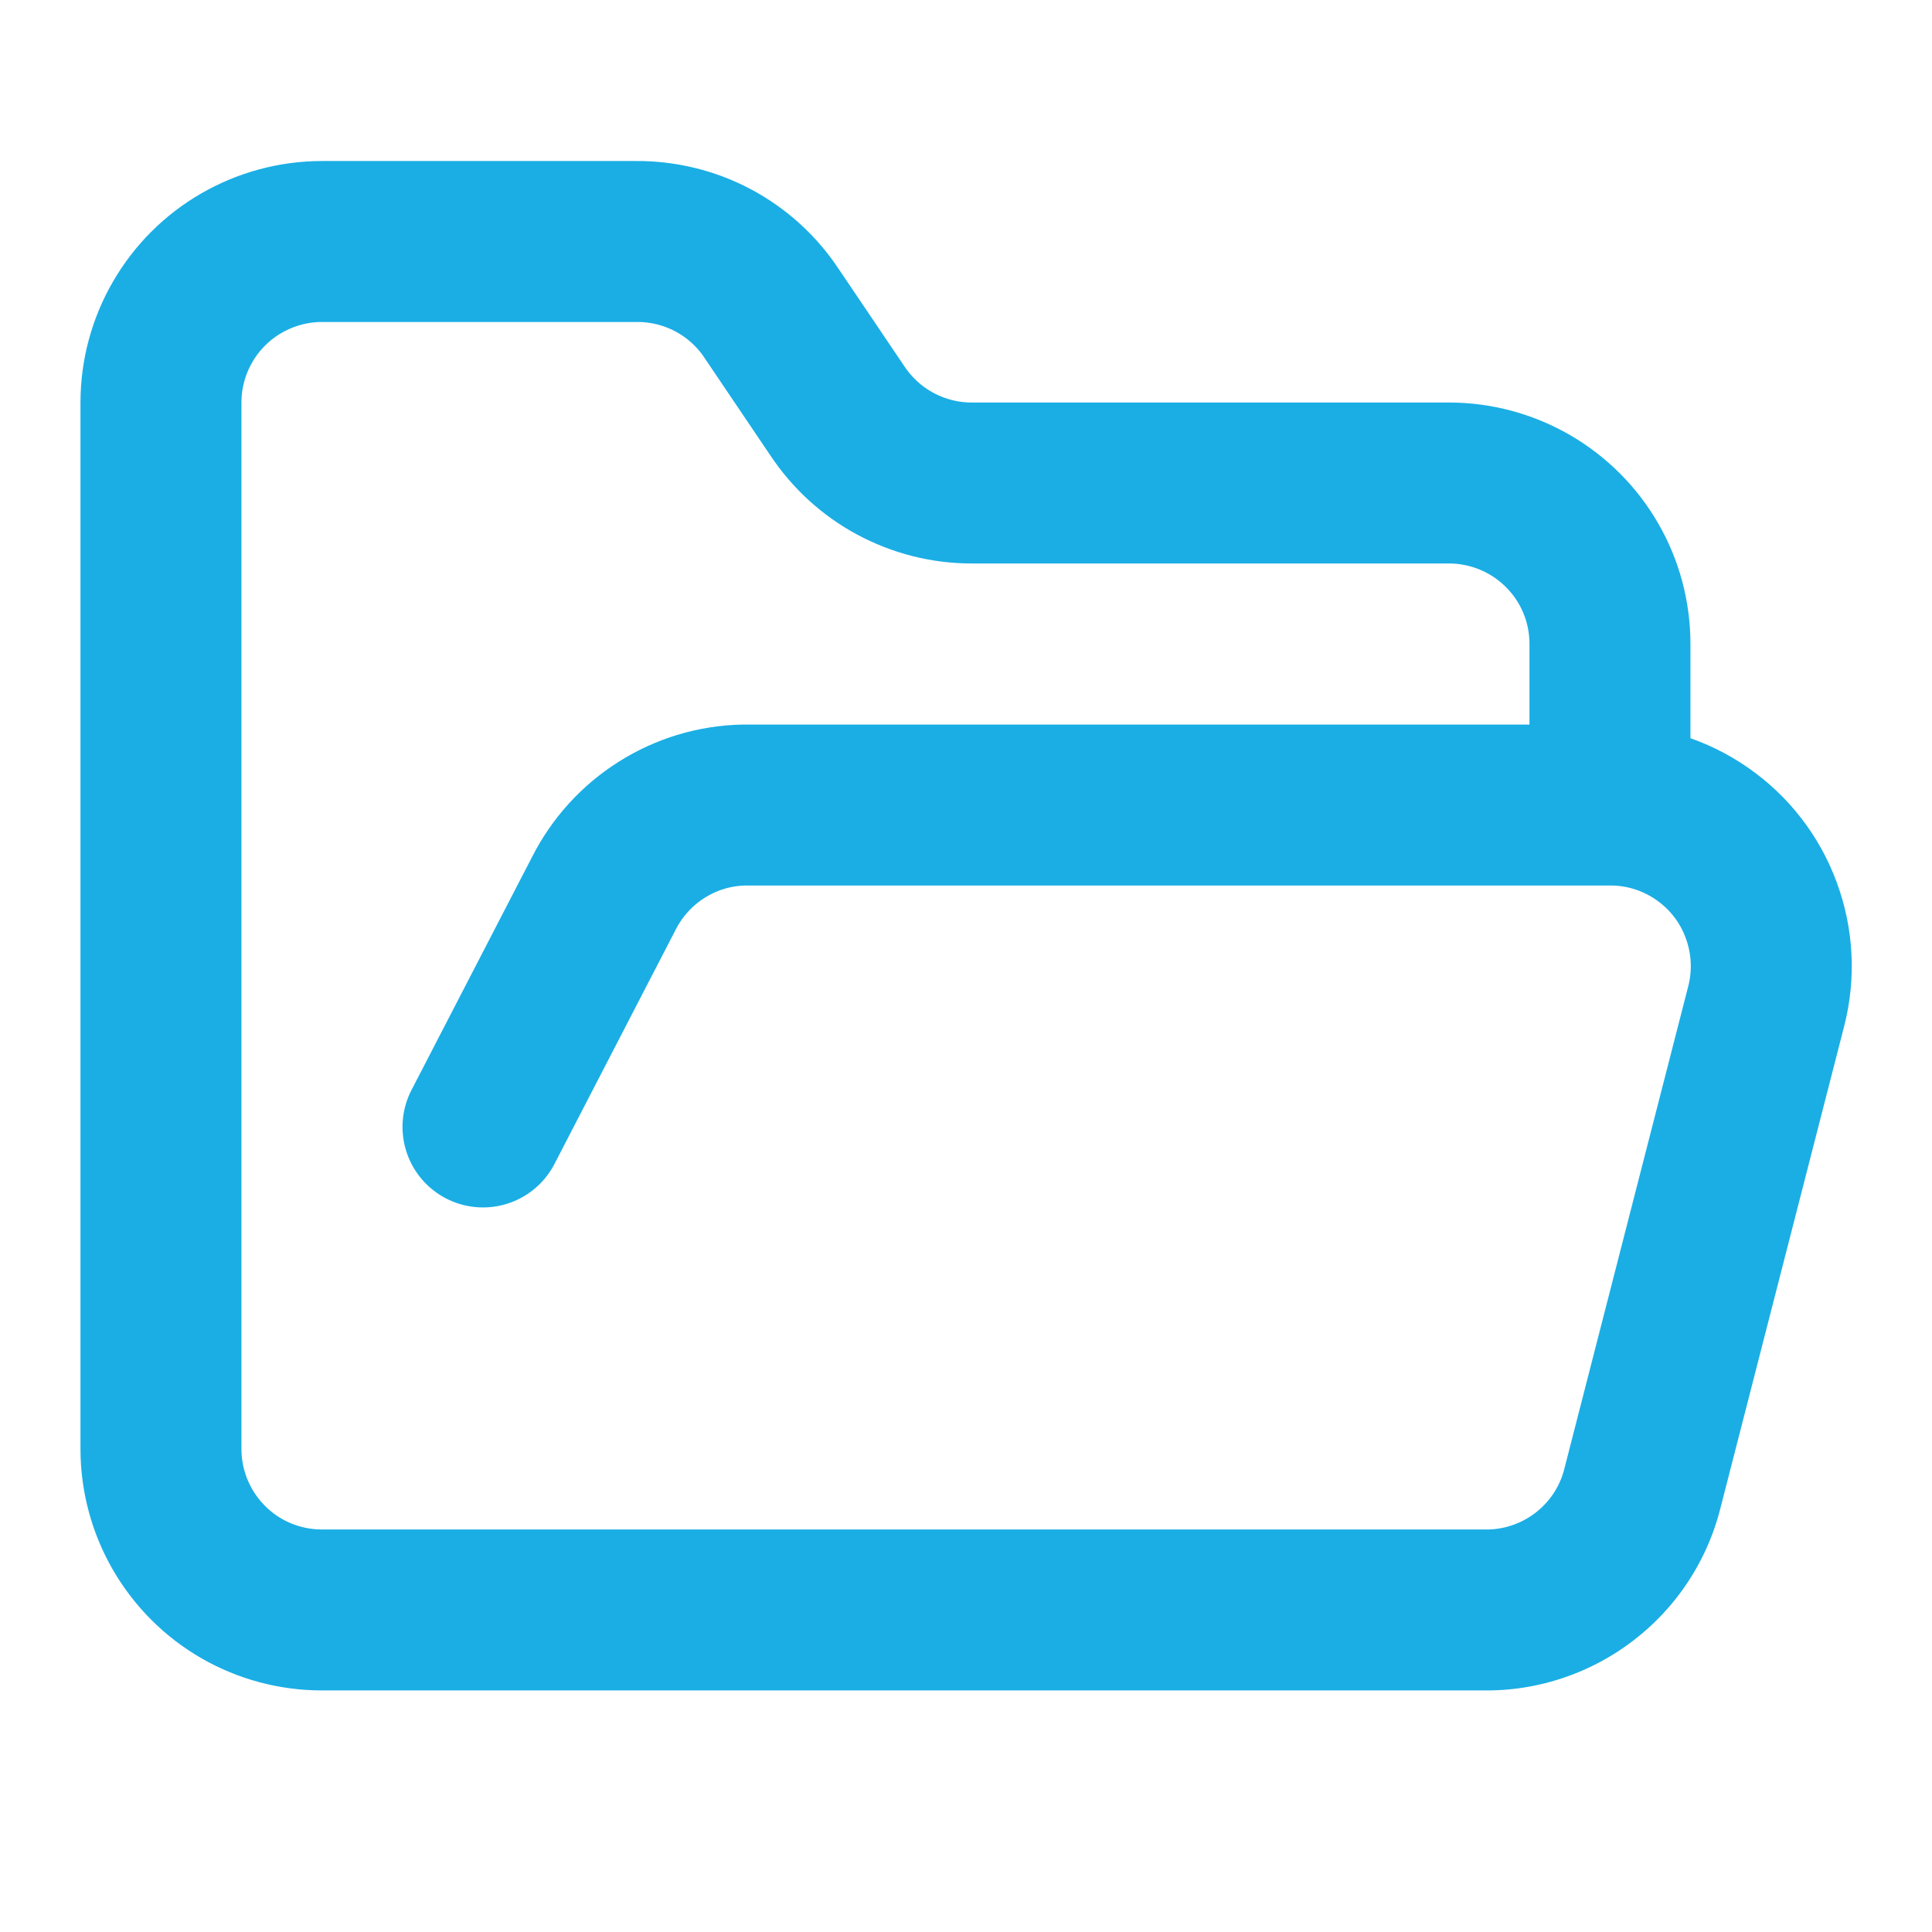
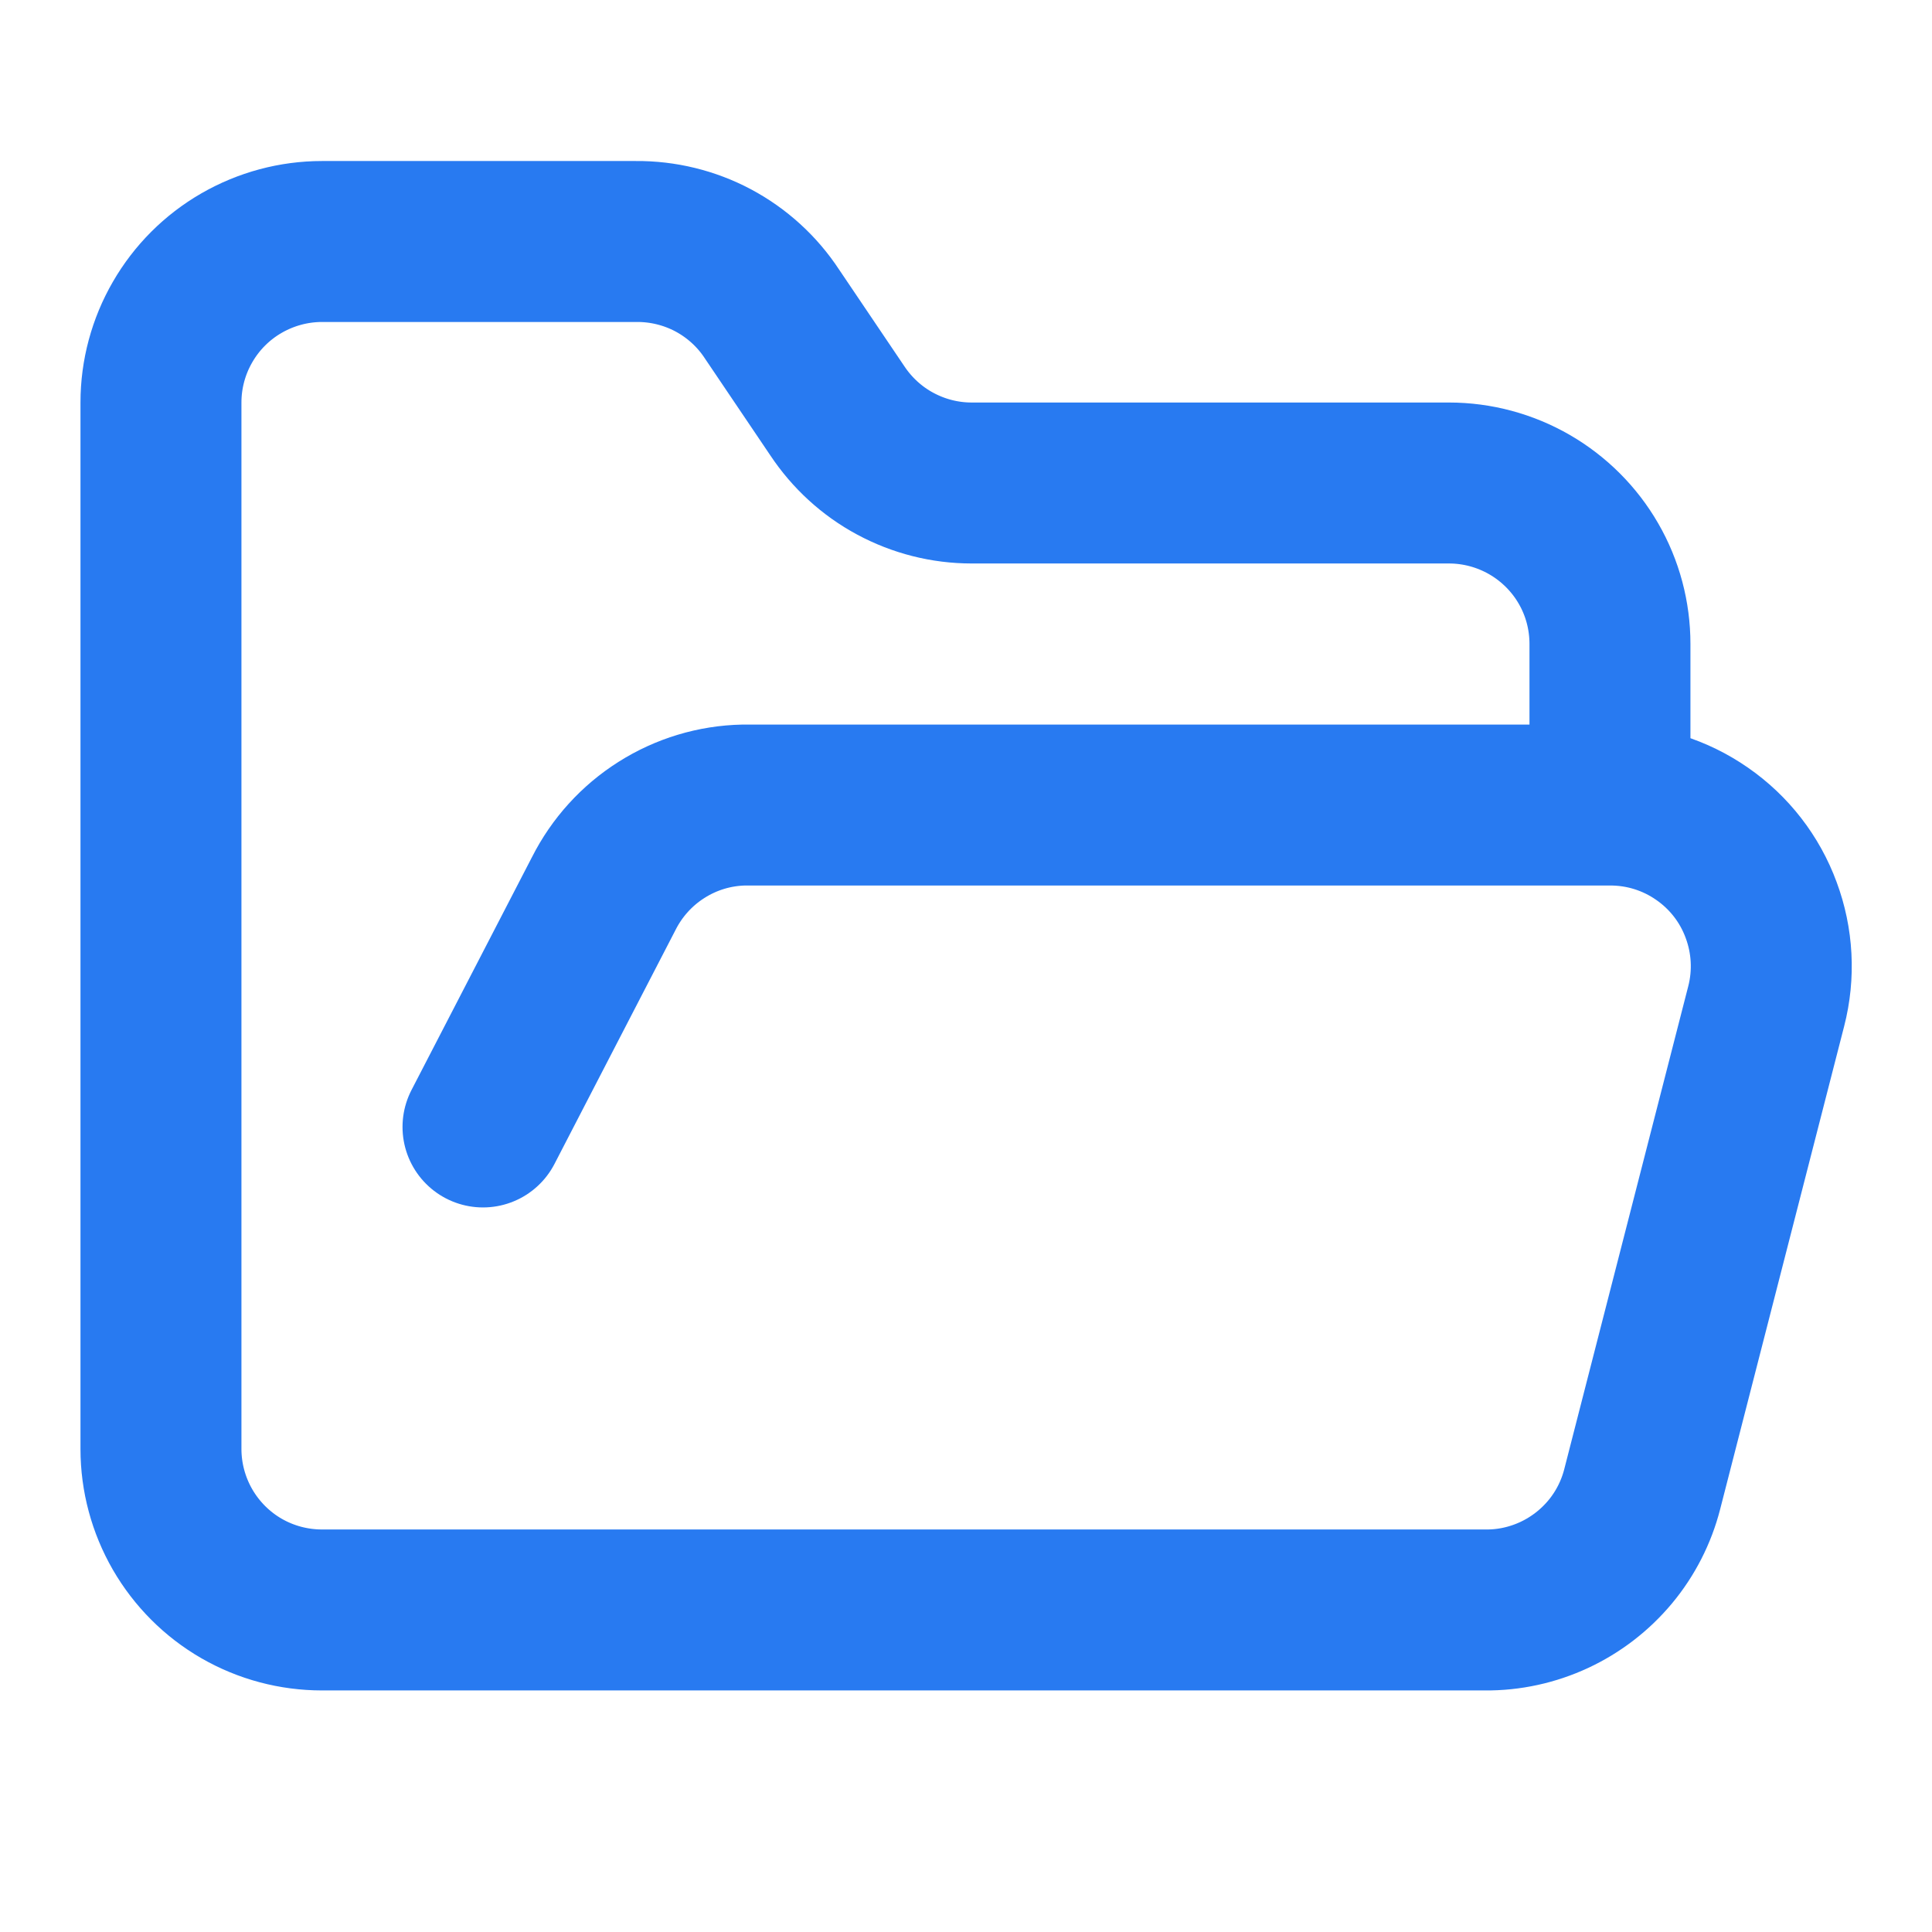
<svg xmlns="http://www.w3.org/2000/svg" viewBox="0 0 16 16" width="16" height="16" fill="none" customFrame="#000000">
  <rect id="folder-open" width="16" height="16" x="0" y="0" />
-   <path id="矢量 104" d="M4 9.333L5 7.4C5.109 7.184 5.274 7.002 5.478 6.873C5.683 6.743 5.918 6.672 6.16 6.667L13.333 6.667C13.606 6.666 13.872 6.749 14.096 6.905C14.32 7.06 14.491 7.28 14.585 7.536C14.68 7.791 14.695 8.069 14.627 8.333L13.6 12.333C13.551 12.524 13.46 12.702 13.334 12.853C13.207 13.005 13.049 13.126 12.871 13.209C12.692 13.292 12.497 13.335 12.3 13.333L2.667 13.333C2.433 13.333 2.203 13.272 2 13.155C1.797 13.038 1.629 12.869 1.512 12.667C1.395 12.464 1.333 12.234 1.333 12L1.333 3.333C1.333 3.099 1.395 2.869 1.512 2.667C1.629 2.464 1.797 2.296 2 2.179C2.203 2.062 2.433 2 2.667 2L5.267 2C5.49 1.998 5.71 2.052 5.906 2.156C6.103 2.261 6.271 2.414 6.393 2.6L6.933 3.4C7.055 3.584 7.22 3.736 7.414 3.84C7.609 3.945 7.826 4 8.047 4L12 4C12.234 4 12.464 4.062 12.667 4.179C12.869 4.296 13.038 4.464 13.155 4.667C13.272 4.869 13.333 5.099 13.333 5.333L13.333 6.667" fill-rule="nonzero" stroke="rgb(26,174,229)" stroke-linecap="round" stroke-linejoin="round" stroke-width="1.333" />
+   <path id="矢量 104" d="M4 9.333L5 7.4C5.109 7.184 5.274 7.002 5.478 6.873C5.683 6.743 5.918 6.672 6.16 6.667L13.333 6.667C13.606 6.666 13.872 6.749 14.096 6.905C14.32 7.06 14.491 7.28 14.585 7.536C14.68 7.791 14.695 8.069 14.627 8.333L13.6 12.333C13.551 12.524 13.46 12.702 13.334 12.853C13.207 13.005 13.049 13.126 12.871 13.209C12.692 13.292 12.497 13.335 12.3 13.333L2.667 13.333C2.433 13.333 2.203 13.272 2 13.155C1.797 13.038 1.629 12.869 1.512 12.667C1.395 12.464 1.333 12.234 1.333 12L1.333 3.333C1.333 3.099 1.395 2.869 1.512 2.667C1.629 2.464 1.797 2.296 2 2.179C2.203 2.062 2.433 2 2.667 2L5.267 2C5.49 1.998 5.71 2.052 5.906 2.156C6.103 2.261 6.271 2.414 6.393 2.6L6.933 3.4C7.055 3.584 7.22 3.736 7.414 3.84C7.609 3.945 7.826 4 8.047 4L12 4C12.234 4 12.464 4.062 12.667 4.179C12.869 4.296 13.038 4.464 13.155 4.667C13.272 4.869 13.333 5.099 13.333 5.333L13.333 6.667" fill-rule="nonzero" stroke="#287AF1" stroke-linecap="round" stroke-linejoin="round" stroke-width="1.333" />
</svg>
